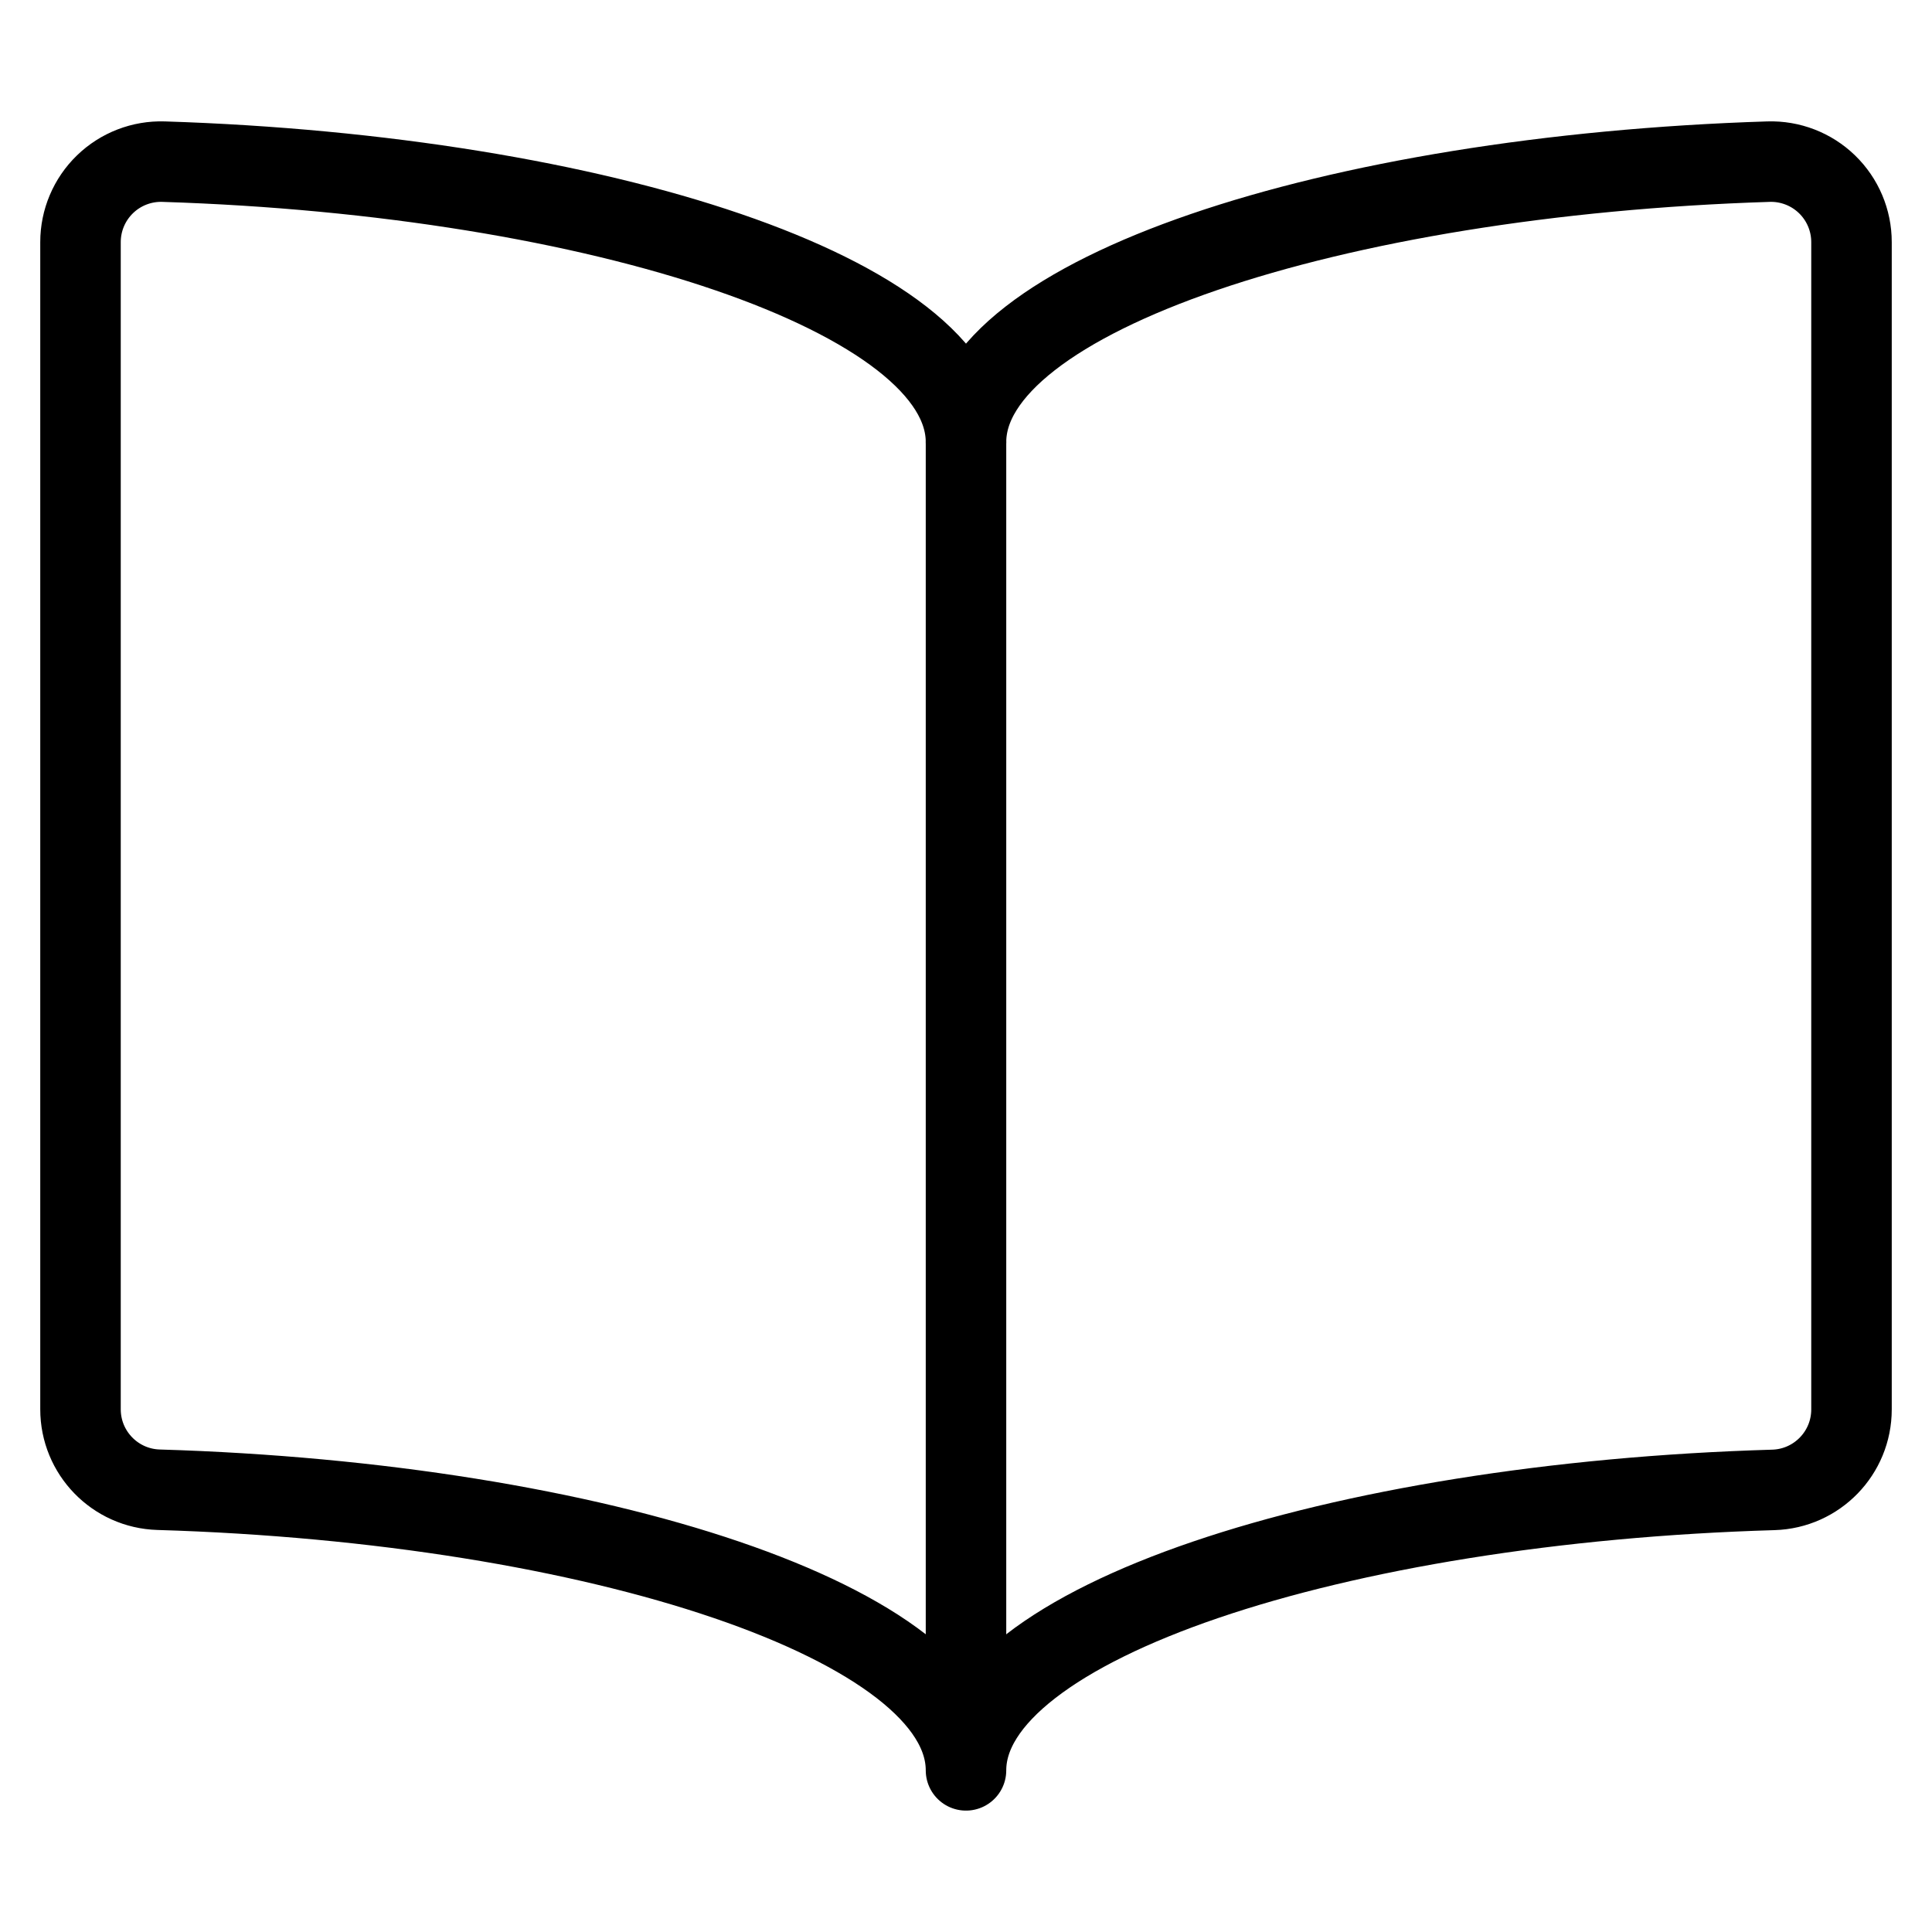
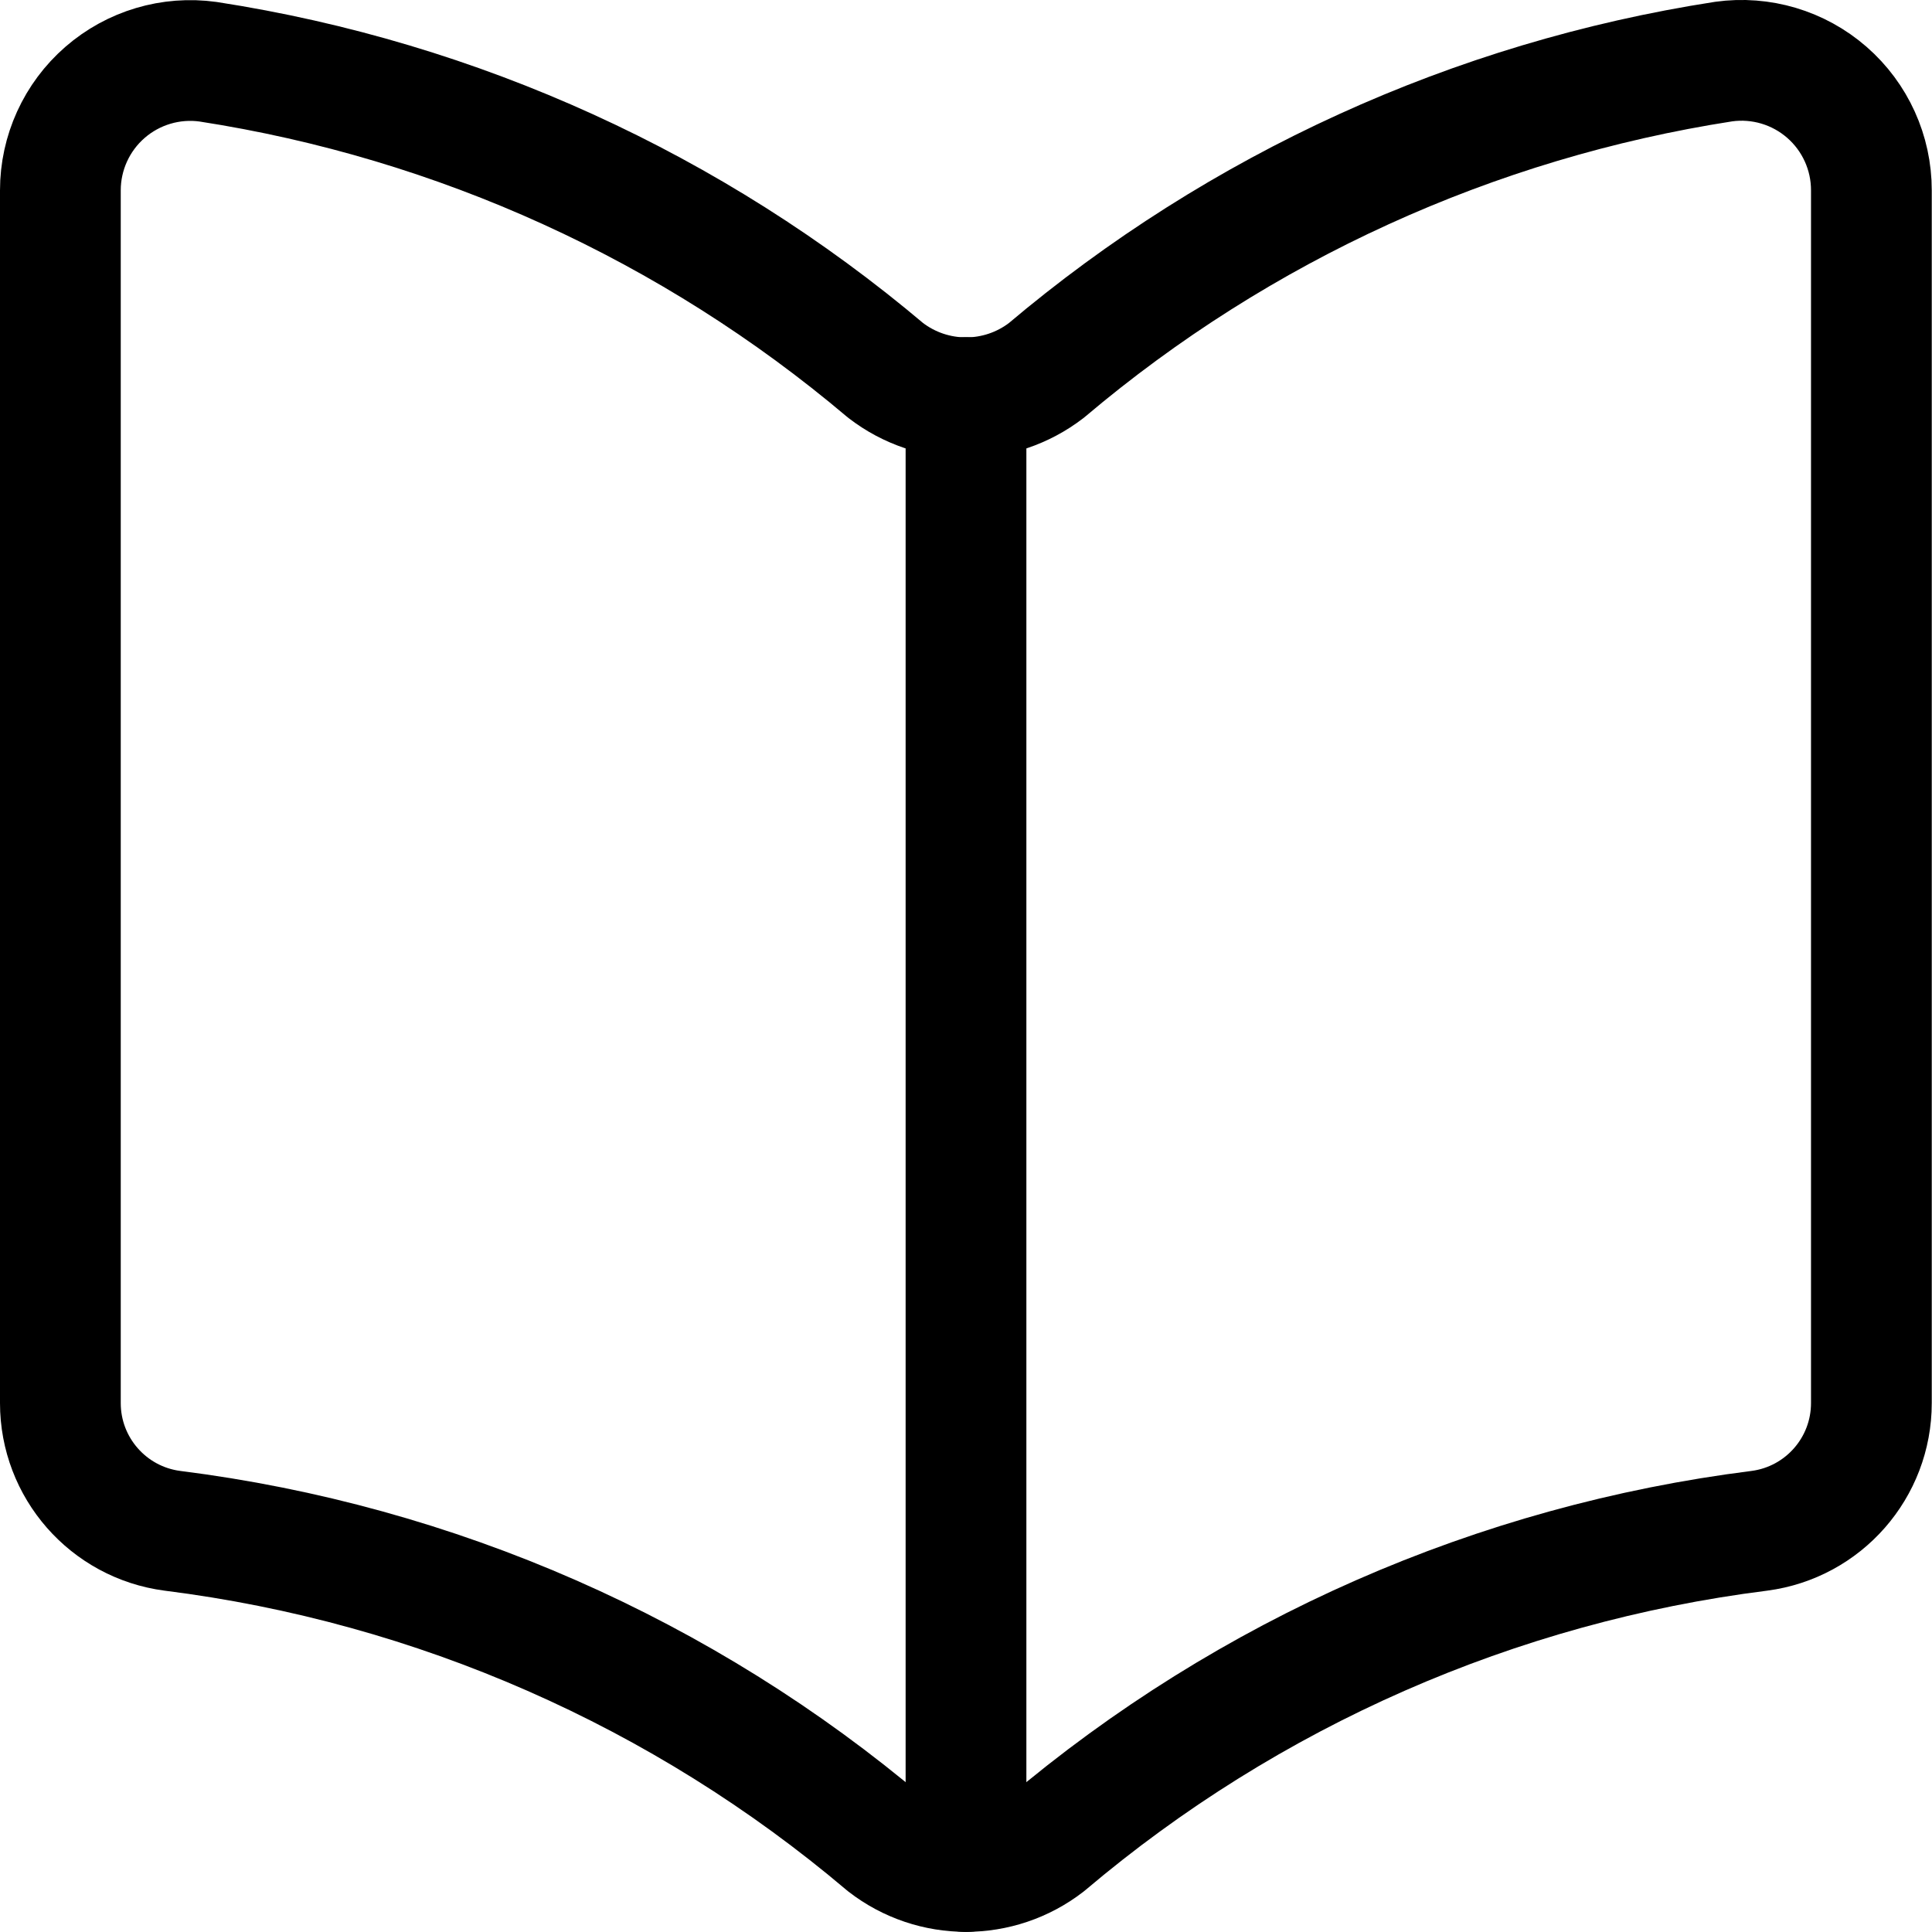
<svg xmlns="http://www.w3.org/2000/svg" viewBox="0 0 24 24">
  <defs>
-     <style>.a{fill:none;stroke:currentColor;stroke-linecap:round;stroke-linejoin:round;}</style>
+     <style>.a{fill:none;stroke:currentColor;stroke-linecap:round;stroke-linejoin:round;stroke-width:1.5px;}</style>
  </defs>
-   <path class="a" d="M12,5.492c0-1.819,4.556-3.313,9.968-3.484a1,1,0,0,1,1.032,1v14.5a1,1,0,0,1-.97,1C16.591,18.668,12,20.166,12,21.992c0-1.826-4.591-3.324-10.03-3.486a1,1,0,0,1-.97-1V3.008a1,1,0,0,1,1.032-1C7.443,2.179,12,3.673,12,5.492Z" />
-   <line class="a" x1="12" y1="5.492" x2="12" y2="21.867" />
+   <path class="a" d="M13,22.906a16.989,16.989,0,0,1,8.856-3.89,1.6,1.6,0,0,0,1.391-1.587V2.365a1.613,1.613,0,0,0-1.835-1.6A17.077,17.077,0,0,0,13,4.6,1.636,1.636,0,0,1,11,4.6,17.077,17.077,0,0,0,2.585.767,1.613,1.613,0,0,0,.75,2.365V17.429a1.6,1.6,0,0,0,1.391,1.587A16.989,16.989,0,0,1,11,22.906,1.633,1.633,0,0,0,13,22.906Z" />
+   <line class="a" x1="12" y1="4.938" x2="12" y2="23.249" />
</svg>
